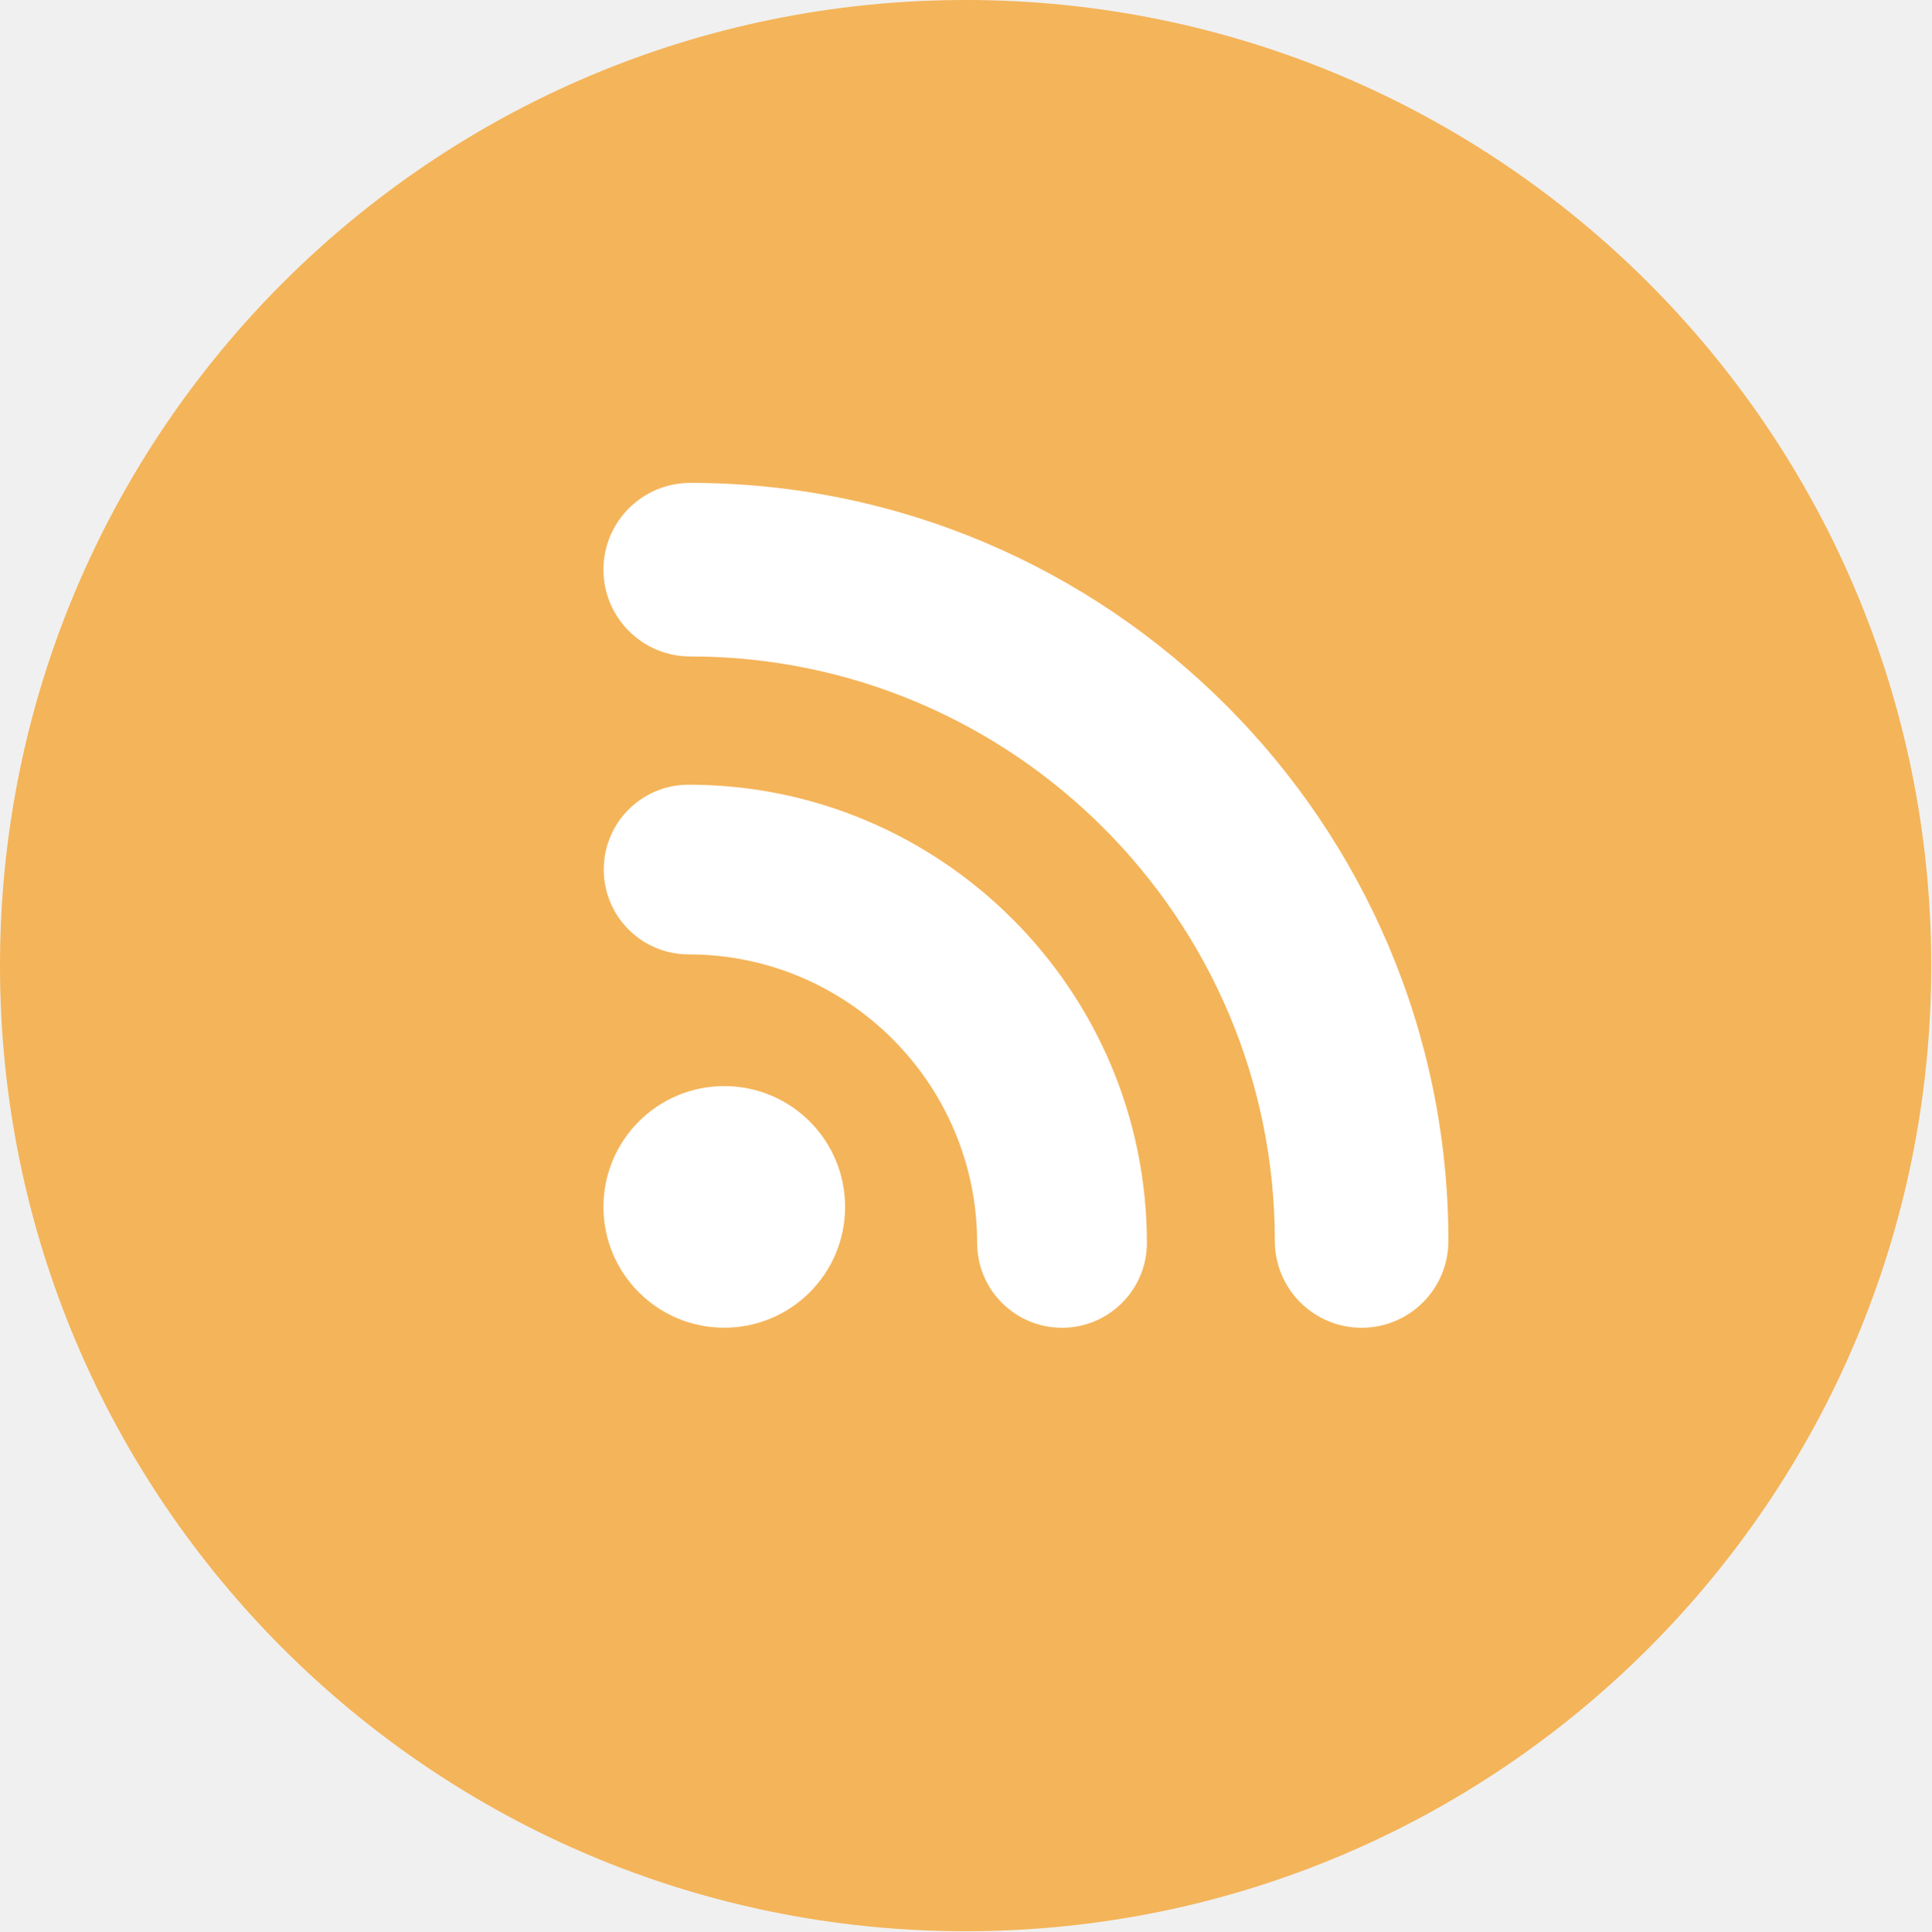
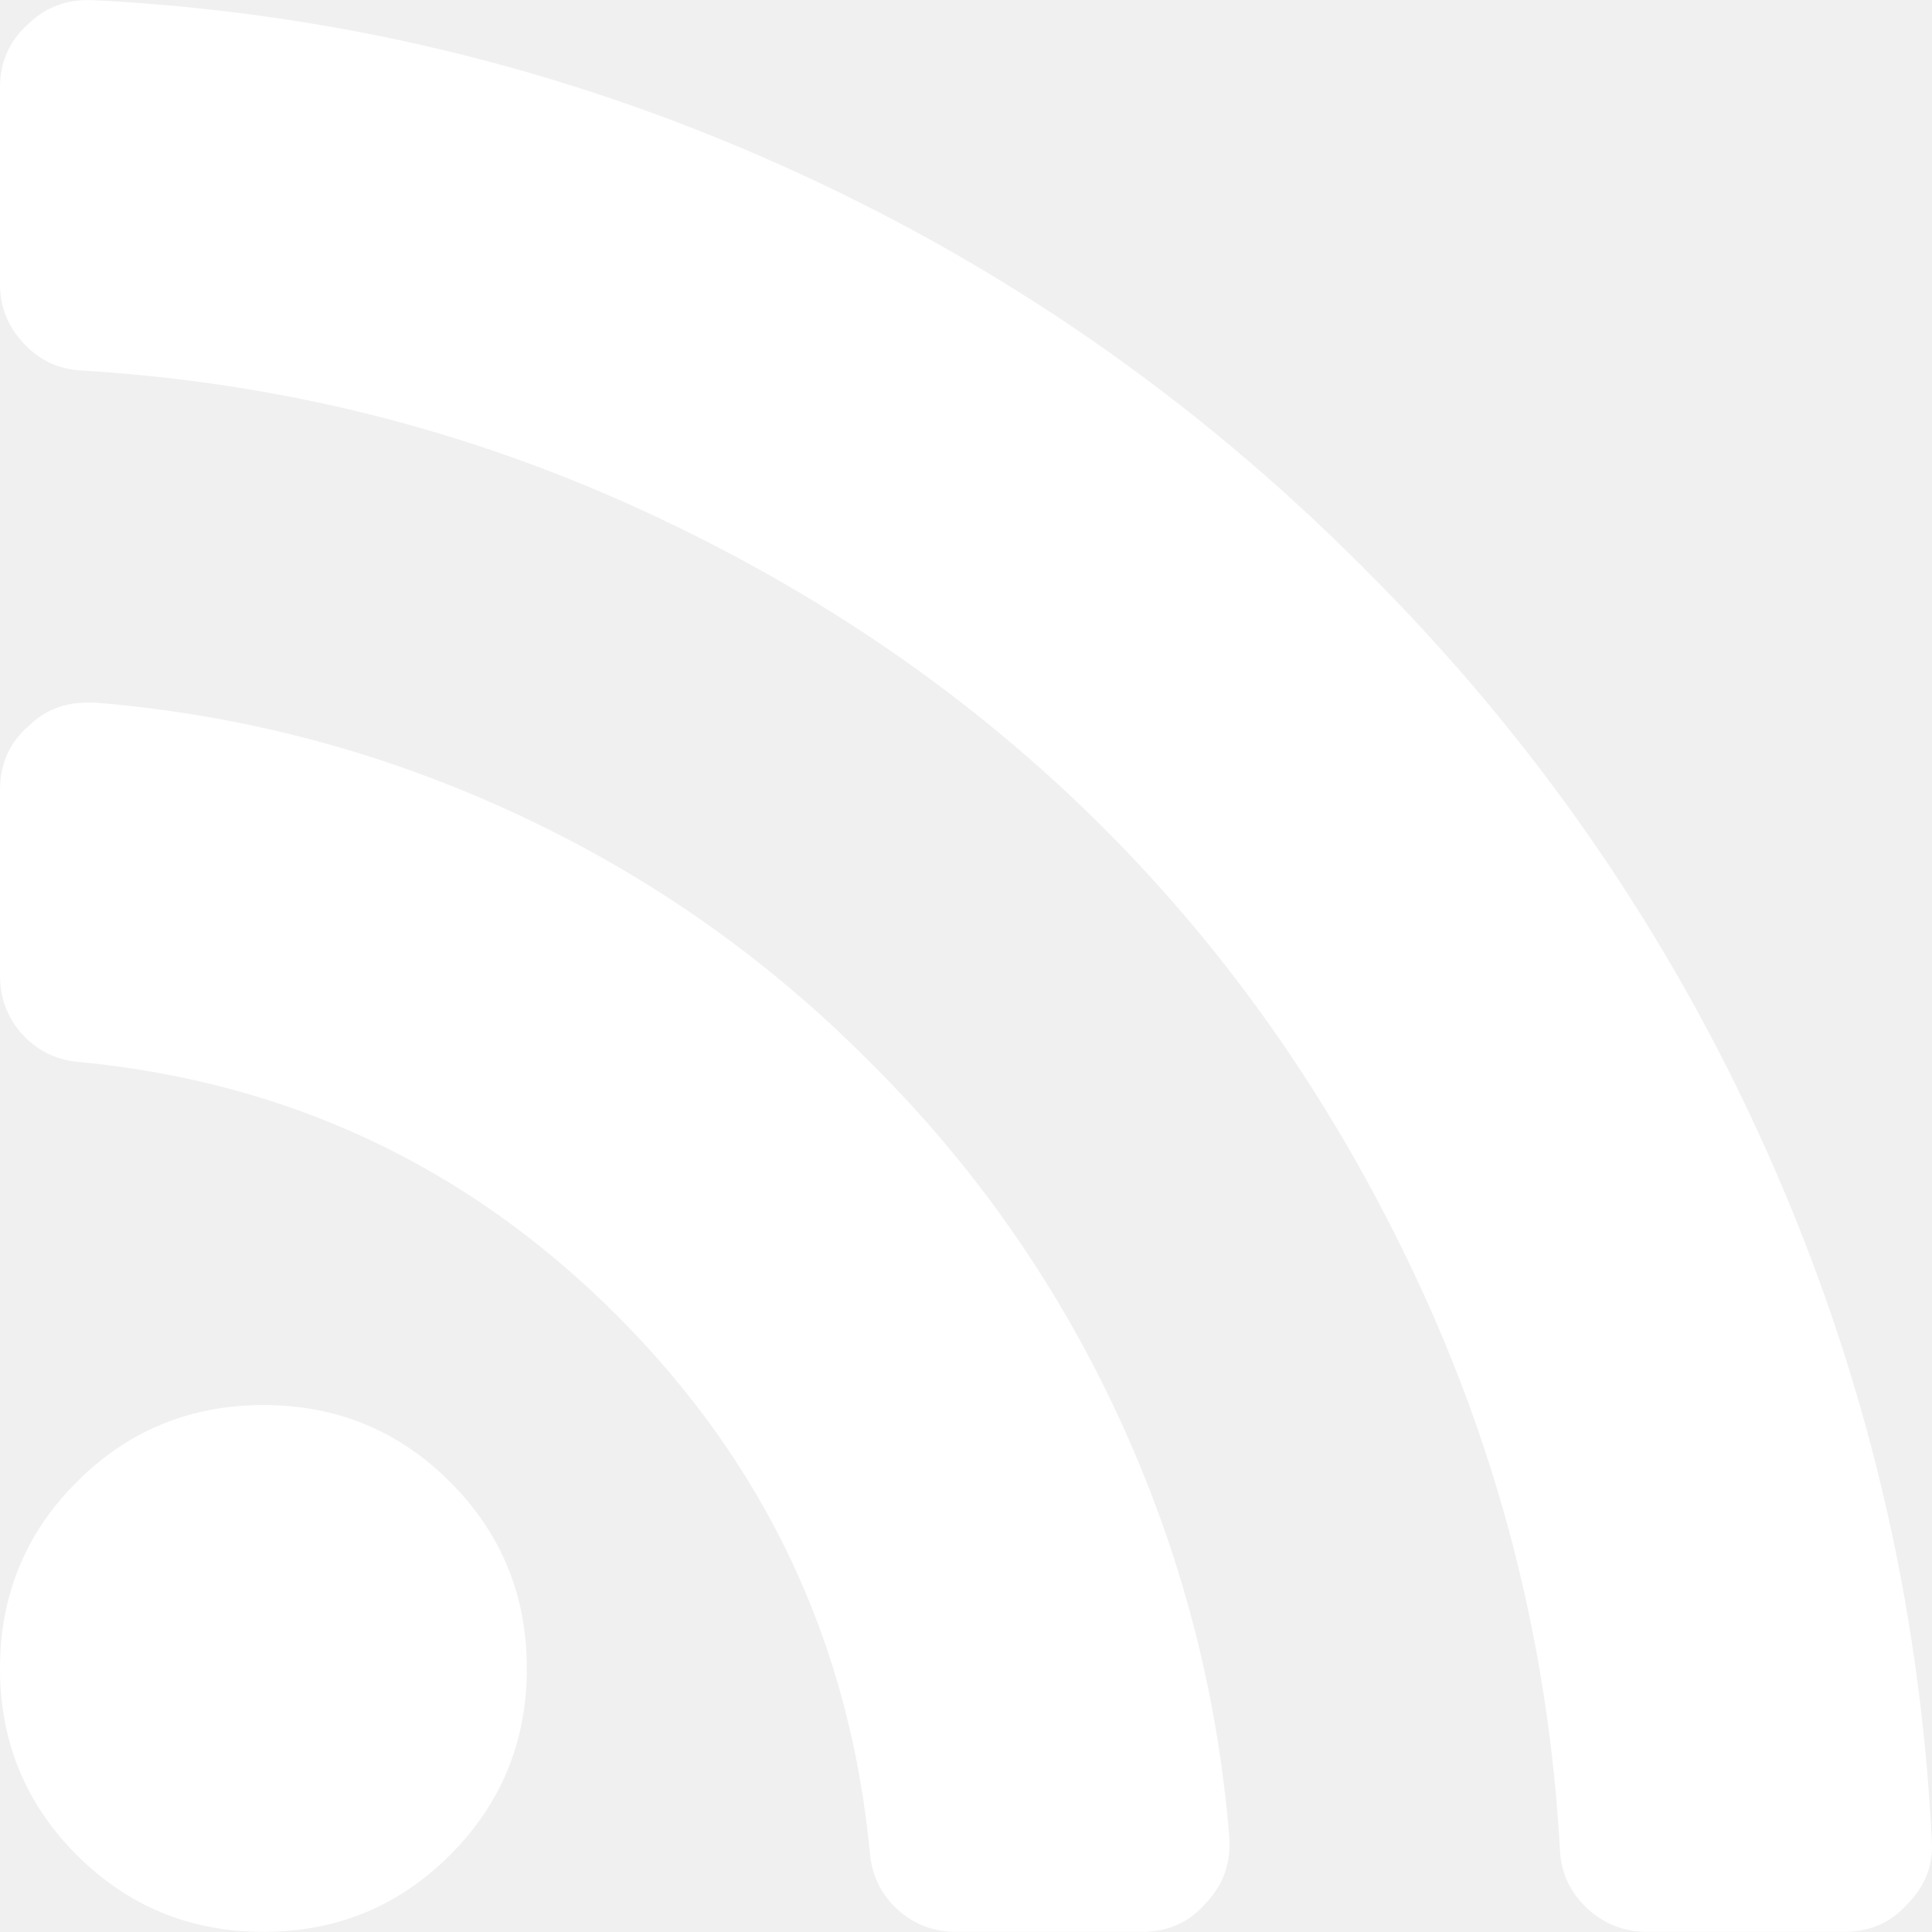
- <svg xmlns="http://www.w3.org/2000/svg" version="1.1" id="Layer_1" x="0px" y="0px" viewBox="0 0 291.319 291.319" style="enable-background:new 0 0 291.319 291.319;" xml:space="preserve">
+ <svg xmlns="http://www.w3.org/2000/svg" version="1.1" id="Capa_1" x="0px" y="0px" width="512px" height="512px" viewBox="0 0 402.041 402.04" style="enable-background:new 0 0 402.041 402.04;" xml:space="preserve">
  <g>
-     <path style="fill:#F4B459;" d="M145.659,0c80.44,0,145.66,65.219,145.66,145.66c0,80.45-65.219,145.659-145.66,145.659   S0,226.109,0,145.66C0,65.219,65.21,0,145.659,0z" />
-     <path style="fill:#FFFFFF;" d="M109.254,163.831c-10.06,0-18.226,8.157-18.226,18.226s8.157,18.226,18.226,18.226   s18.226-8.157,18.226-18.226S119.322,163.831,109.254,163.831z M103.873,118.367c-7.074,0-12.8,5.726-12.8,12.8   c0,7.064,5.726,12.8,12.8,12.8c23.997,0,43.525,19.527,43.525,43.525c0,7.064,5.726,12.8,12.809,12.8c7.055,0,12.8-5.735,12.8-12.8   C173.007,149.374,141.991,118.367,103.873,118.367z M104.119,72.839c-7.228,0-13.091,5.863-13.091,13.091   s5.863,13.091,13.091,13.091c48.623,0,88.188,39.556,88.188,88.179c0,7.228,5.854,13.091,13.091,13.091s13.091-5.872,13.091-13.091   C218.48,124.138,167.172,72.839,104.119,72.839z" />
+     <g>
+       <path d="M54.816,292.382c-15.229,0-28.169,5.331-38.831,15.988C5.33,319.026,0,331.969,0,347.197    c0,15.232,5.325,28.172,15.985,38.828c10.662,10.657,23.606,15.988,38.831,15.988c15.227,0,28.168-5.331,38.828-15.988    c10.656-10.656,15.986-23.596,15.986-38.828c0-15.229-5.33-28.171-15.986-38.827C82.987,297.713,70.046,292.382,54.816,292.382z" fill="#FFFFFF" />
+       <path d="M181.01,221.002c-21.51-21.698-46.158-38.97-73.948-51.816c-27.79-12.85-56.914-20.511-87.366-22.985h-1.425    c-4.949,0-9.042,1.619-12.275,4.854C1.997,154.477,0,158.953,0,164.472v38.543c0,4.757,1.569,8.85,4.708,12.279    c3.14,3.429,7.089,5.332,11.848,5.708c43.586,4.189,80.845,21.752,111.773,52.678c30.93,30.926,48.49,68.187,52.677,111.771    c0.382,4.764,2.284,8.712,5.712,11.847c3.427,3.148,7.517,4.72,12.275,4.72h38.545c5.517,0,9.989-1.995,13.415-5.996    c3.621-3.812,5.236-8.381,4.863-13.709c-2.478-30.447-10.14-59.573-22.987-87.361C219.983,267.16,202.708,242.514,181.01,221.002z    " fill="#FFFFFF" />
+       <path d="M367.728,239.701c-20.365-45.585-48.345-86.078-83.936-121.482c-35.405-35.594-75.896-63.572-121.485-83.939    C116.723,13.917,68.996,2.494,19.126,0.02h-0.855c-4.949,0-9.136,1.713-12.563,5.14C1.903,8.583,0,12.964,0,18.294v40.825    c0,4.76,1.667,8.897,4.996,12.419c3.33,3.523,7.373,5.376,12.132,5.57c40.924,2.478,79.799,12.188,116.63,29.127    c36.83,16.94,68.806,38.972,95.93,66.09c27.118,27.123,49.149,59.101,66.089,95.931c16.94,36.836,26.557,75.705,28.839,116.627    c0.195,4.764,2.046,8.809,5.564,12.139c3.524,3.329,7.762,4.999,12.71,4.999h40.823c5.331,0,9.701-1.902,13.134-5.715    c3.809-3.806,5.517-8.274,5.144-13.415C399.52,333.017,388.093,285.291,367.728,239.701z" fill="#FFFFFF" />
+     </g>
  </g>
  <g>
</g>
  <g>
</g>
  <g>
</g>
  <g>
</g>
  <g>
</g>
  <g>
</g>
  <g>
</g>
  <g>
</g>
  <g>
</g>
  <g>
</g>
  <g>
</g>
  <g>
</g>
  <g>
</g>
  <g>
</g>
  <g>
</g>
</svg>
